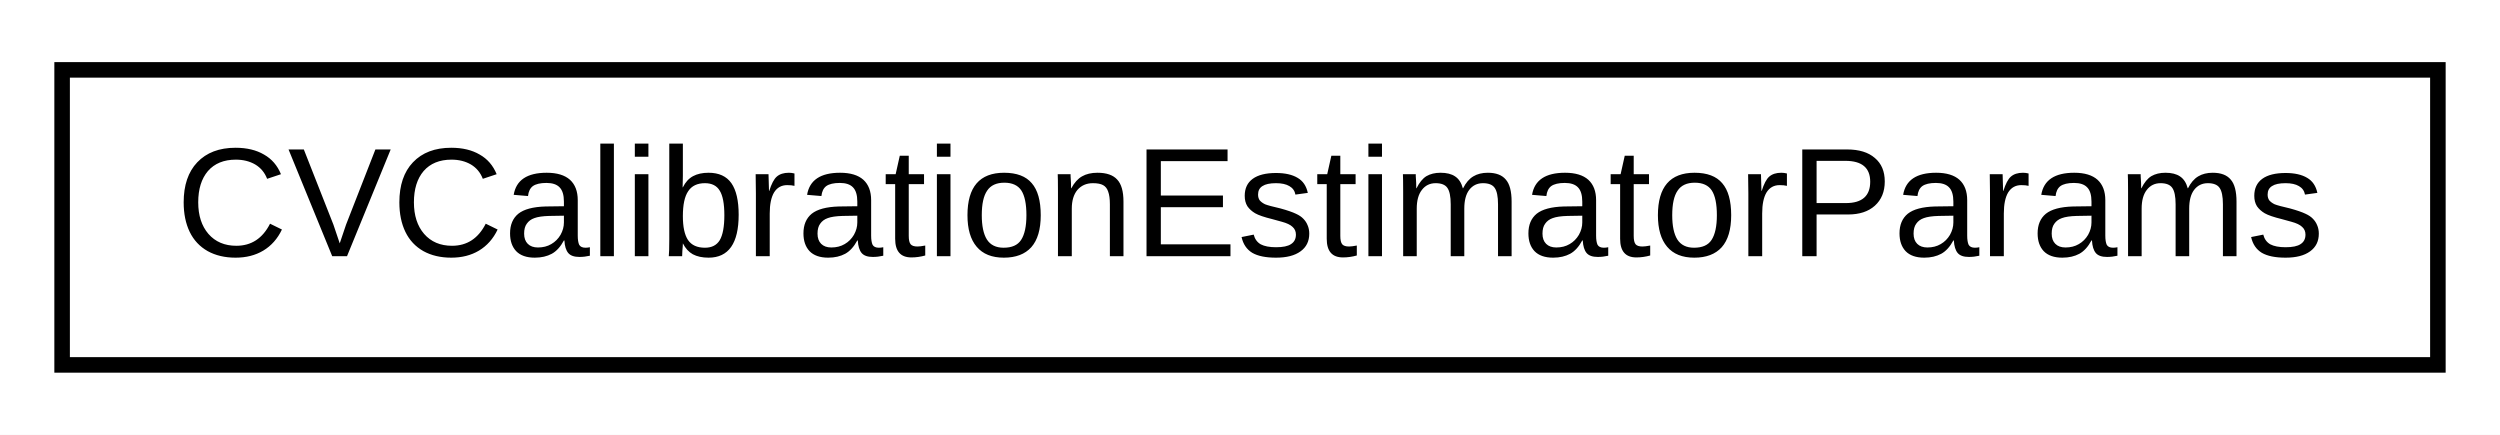
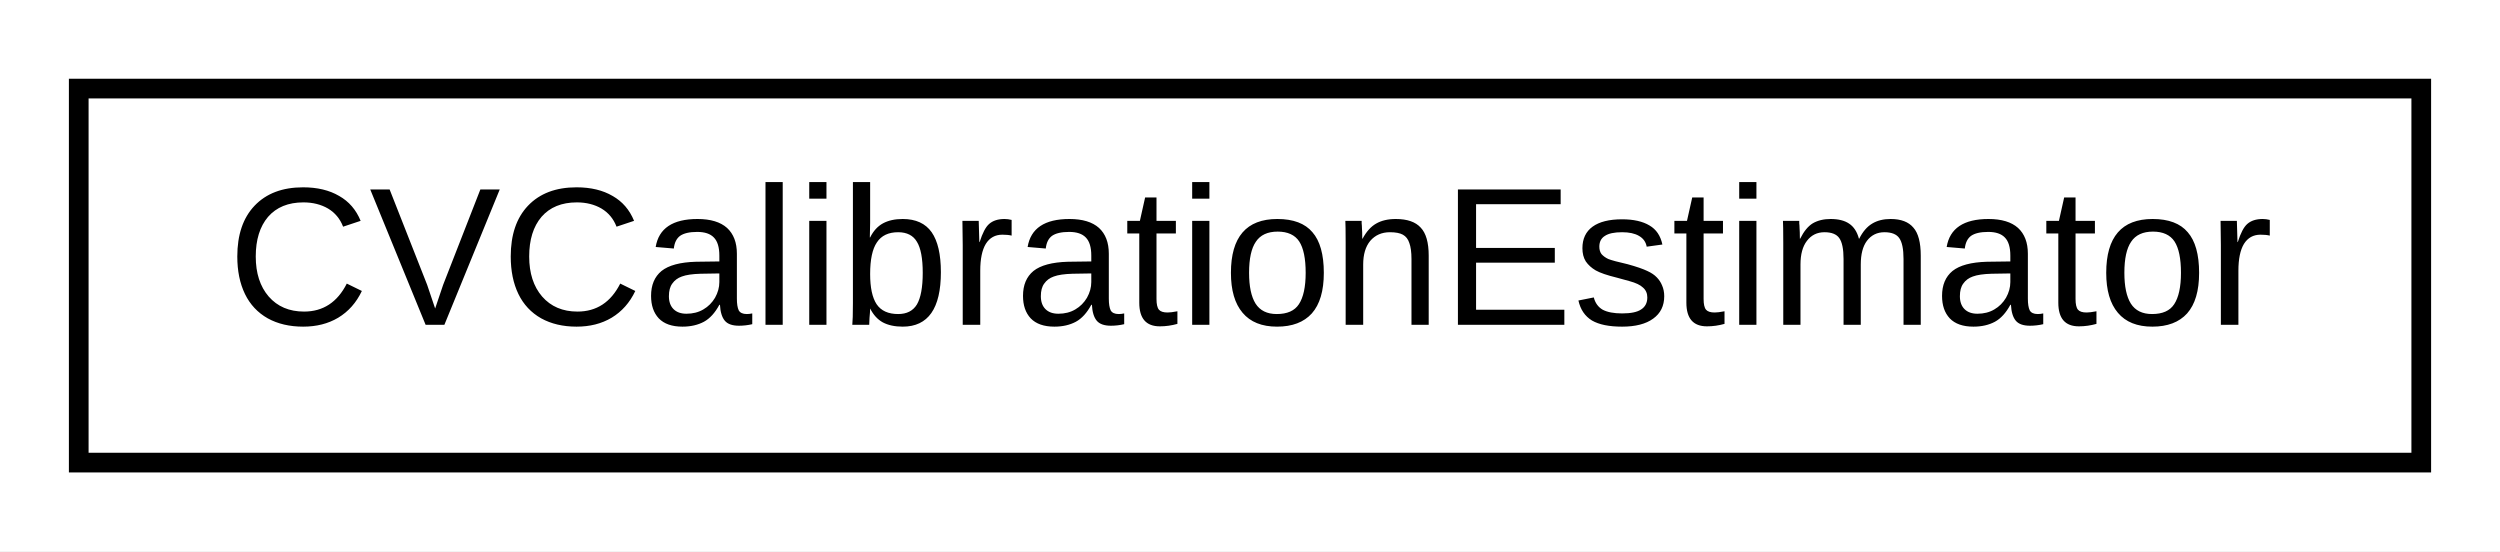
- <svg xmlns="http://www.w3.org/2000/svg" xmlns:xlink="http://www.w3.org/1999/xlink" width="161pt" height="28pt" viewBox="0.00 0.00 161.00 28.00">
+ <svg xmlns="http://www.w3.org/2000/svg" xmlns:xlink="http://www.w3.org/1999/xlink" width="127pt" height="28pt" viewBox="0.00 0.00 127.00 28.00">
  <g id="graph0" class="graph" transform="scale(1 1) rotate(0) translate(4 24)">
-     <polygon fill="white" stroke="transparent" points="-4,4 -4,-24 157,-24 157,4 -4,4" />
+     <polygon fill="white" stroke="transparent" points="-4,4 -4,-24 123,-24 123,4 -4,4" />
    <g id="node1" class="node">
      <g id="a_node1">
-         <a xlink:href="class_c_v_calibration_estimator_params.html" target="_top" xlink:title=" ">
-           <polygon fill="white" stroke="black" points="0,-0.5 0,-19.5 153,-19.5 153,-0.5 0,-0.5" />
-           <text text-anchor="middle" x="76.5" y="-7.5" font-family="Arial" font-size="10.00">CVCalibrationEstimatorParams</text>
+         <a xlink:href="class_c_v_calibration_estimator.html" target="_top" xlink:title=" ">
+           <polygon fill="white" stroke="black" points="0,-0.5 0,-19.5 119,-19.5 119,-0.5 0,-0.5" />
+           <text text-anchor="middle" x="59.5" y="-7.5" font-family="Arial" font-size="10.00">CVCalibrationEstimator</text>
        </a>
      </g>
    </g>
  </g>
</svg>
